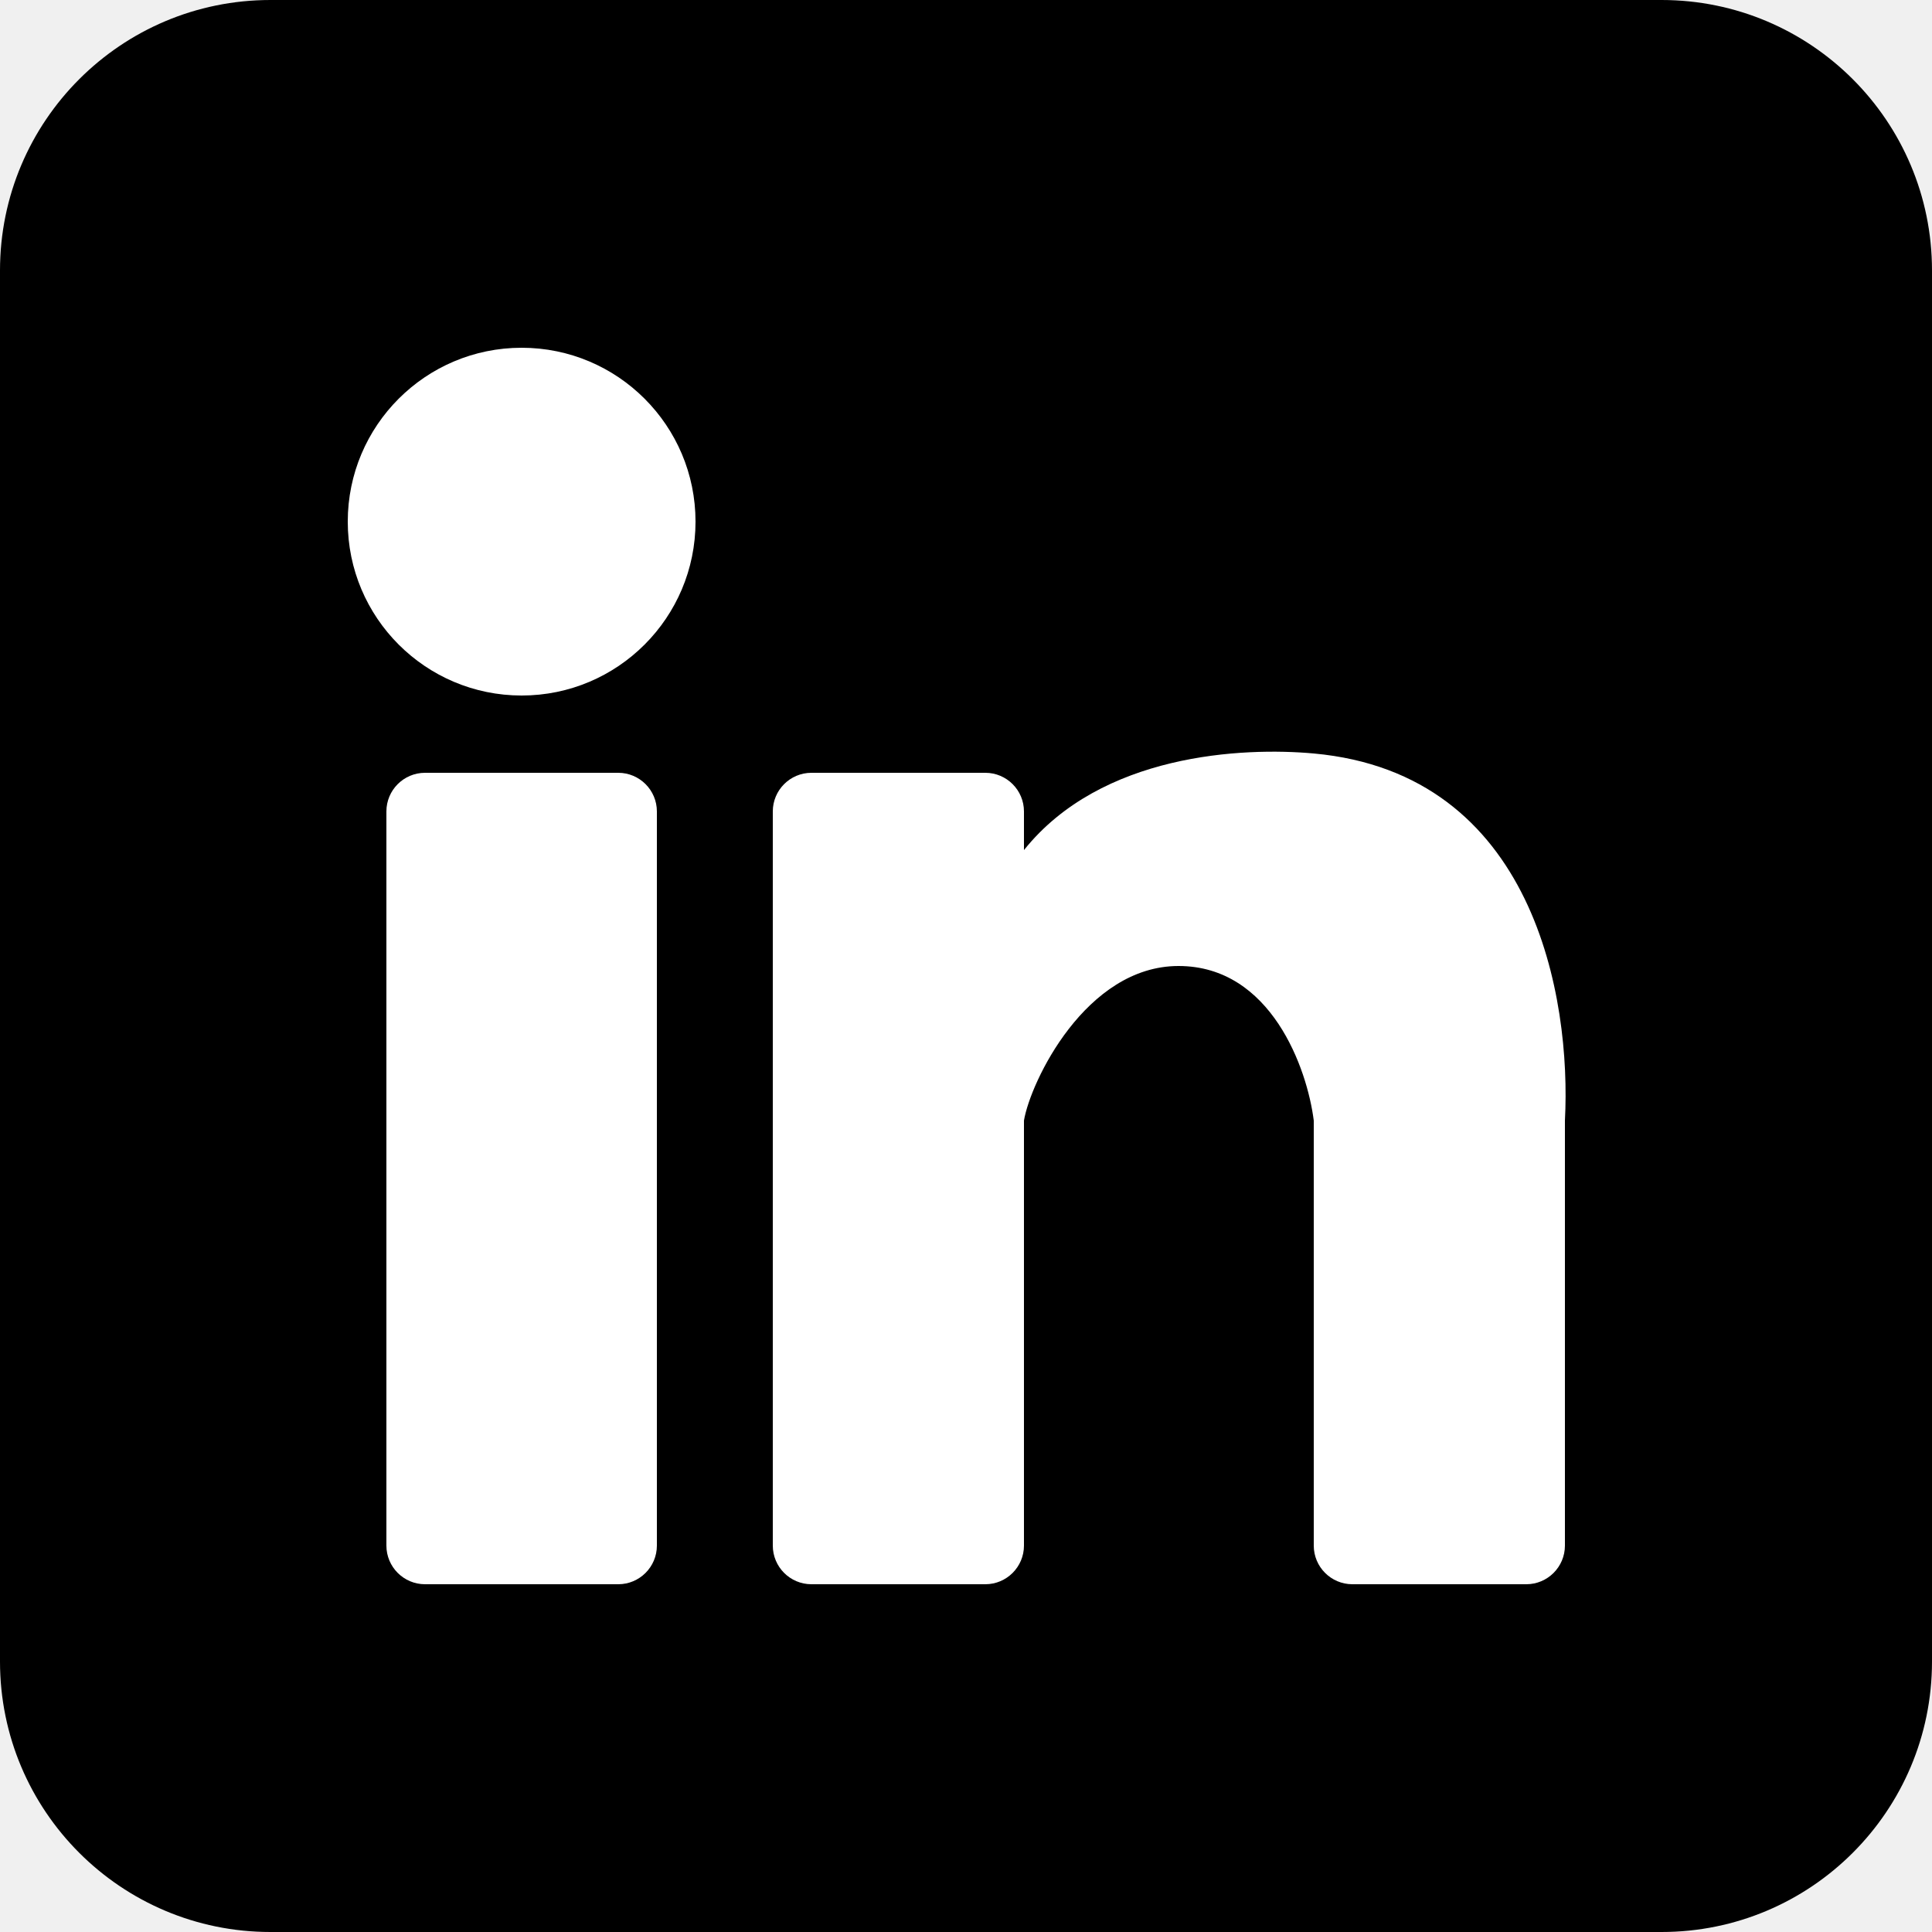
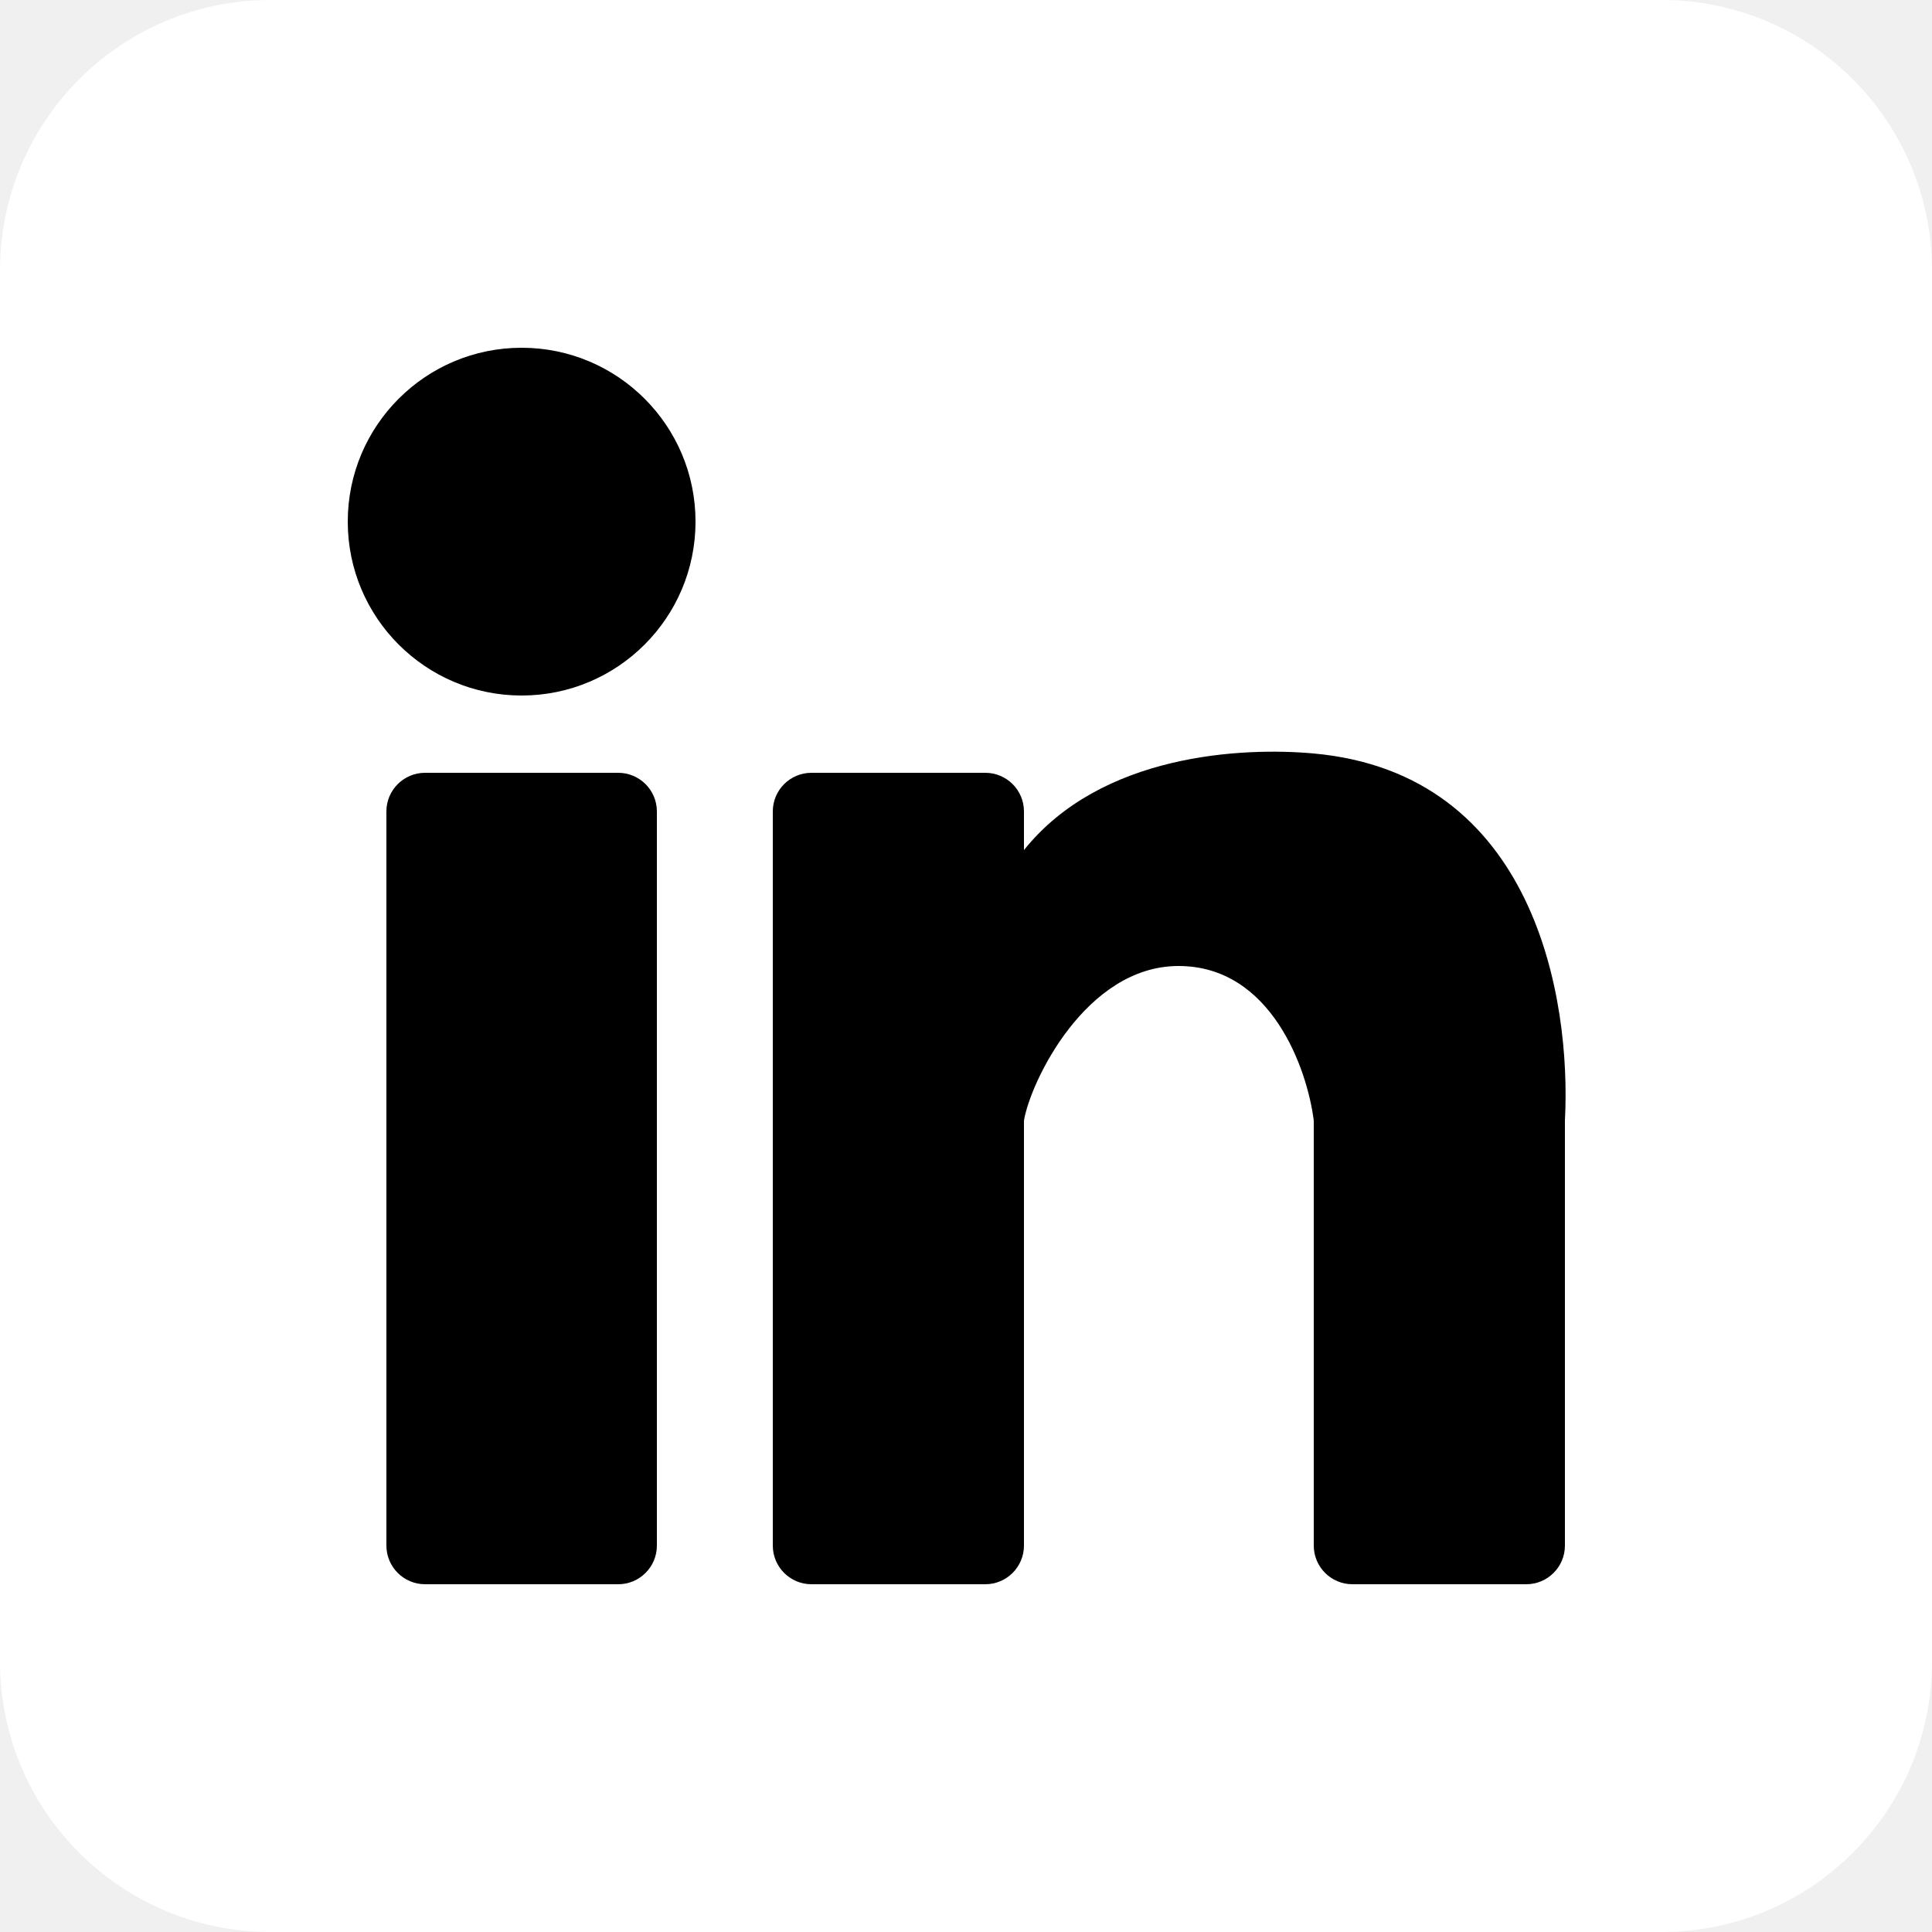
<svg xmlns="http://www.w3.org/2000/svg" width="30" height="30" viewBox="0 0 30 30" fill="none">
-   <path d="M0 4.2C0 1.88 1.88 0 4.2 0H25.8C28.12 0 30 1.88 30 4.2V25.8C30 28.12 28.12 30 25.8 30H4.2C1.88 30 0 28.12 0 25.8V4.2Z" fill="black" />
-   <path d="M10.8 8.1C10.8 9.591 9.591 10.8 8.1 10.8C6.609 10.8 5.4 9.591 5.4 8.1C5.4 6.609 6.609 5.4 8.1 5.4C9.591 5.4 10.8 6.609 10.8 8.1Z" fill="white" />
-   <path d="M6 12.6C6 12.269 6.269 12 6.6 12H9.6C9.931 12 10.2 12.269 10.2 12.6V24C10.2 24.331 9.931 24.6 9.6 24.6H6.6C6.269 24.6 6 24.331 6 24V12.6Z" fill="white" />
-   <path d="M12.6 12L15.3 12C15.631 12 15.9 12.269 15.9 12.6V13.2C17.1 11.7 19.3 11.6 20.4 11.7C23.829 12.012 24.4 15.5 24.3 17.4L24.3 24C24.3 24.331 24.031 24.6 23.7 24.6L21 24.6C20.669 24.6 20.4 24.331 20.4 24V17.4C20.3 16.6 19.74 15 18.3 15C16.86 15 16 16.8 15.9 17.4V24C15.9 24.331 15.631 24.6 15.3 24.6L12.6 24.6C12.269 24.6 12 24.331 12 24V12.6C12 12.269 12.269 12 12.6 12Z" fill="white" />
+   <path d="M0 4.2C0 1.88 1.88 0 4.2 0H25.8C28.12 0 30 1.88 30 4.2V25.8C30 28.12 28.12 30 25.8 30H4.2C1.88 30 0 28.12 0 25.8V4.2Z" fill="white" />
+   <path d="M10.8 8.1C10.8 9.591 9.591 10.8 8.1 10.8C6.609 10.8 5.4 9.591 5.4 8.1C5.4 6.609 6.609 5.4 8.1 5.4C9.591 5.4 10.8 6.609 10.8 8.1Z" fill="black" />
+   <path d="M6 12.6C6 12.269 6.269 12 6.6 12H9.6C9.931 12 10.2 12.269 10.2 12.6V24C10.2 24.331 9.931 24.6 9.6 24.6H6.6C6.269 24.6 6 24.331 6 24V12.6Z" fill="black" />
+   <path d="M12.6 12L15.3 12C15.631 12 15.9 12.269 15.9 12.6V13.2C17.1 11.7 19.3 11.6 20.4 11.7C23.829 12.012 24.4 15.5 24.3 17.4L24.3 24C24.3 24.331 24.031 24.6 23.7 24.6L21 24.6C20.669 24.6 20.4 24.331 20.4 24V17.4C20.3 16.6 19.74 15 18.3 15C16.86 15 16 16.8 15.9 17.4V24C15.9 24.331 15.631 24.6 15.3 24.6L12.6 24.6C12.269 24.6 12 24.331 12 24V12.6C12 12.269 12.269 12 12.6 12Z" fill="black" />
</svg>
